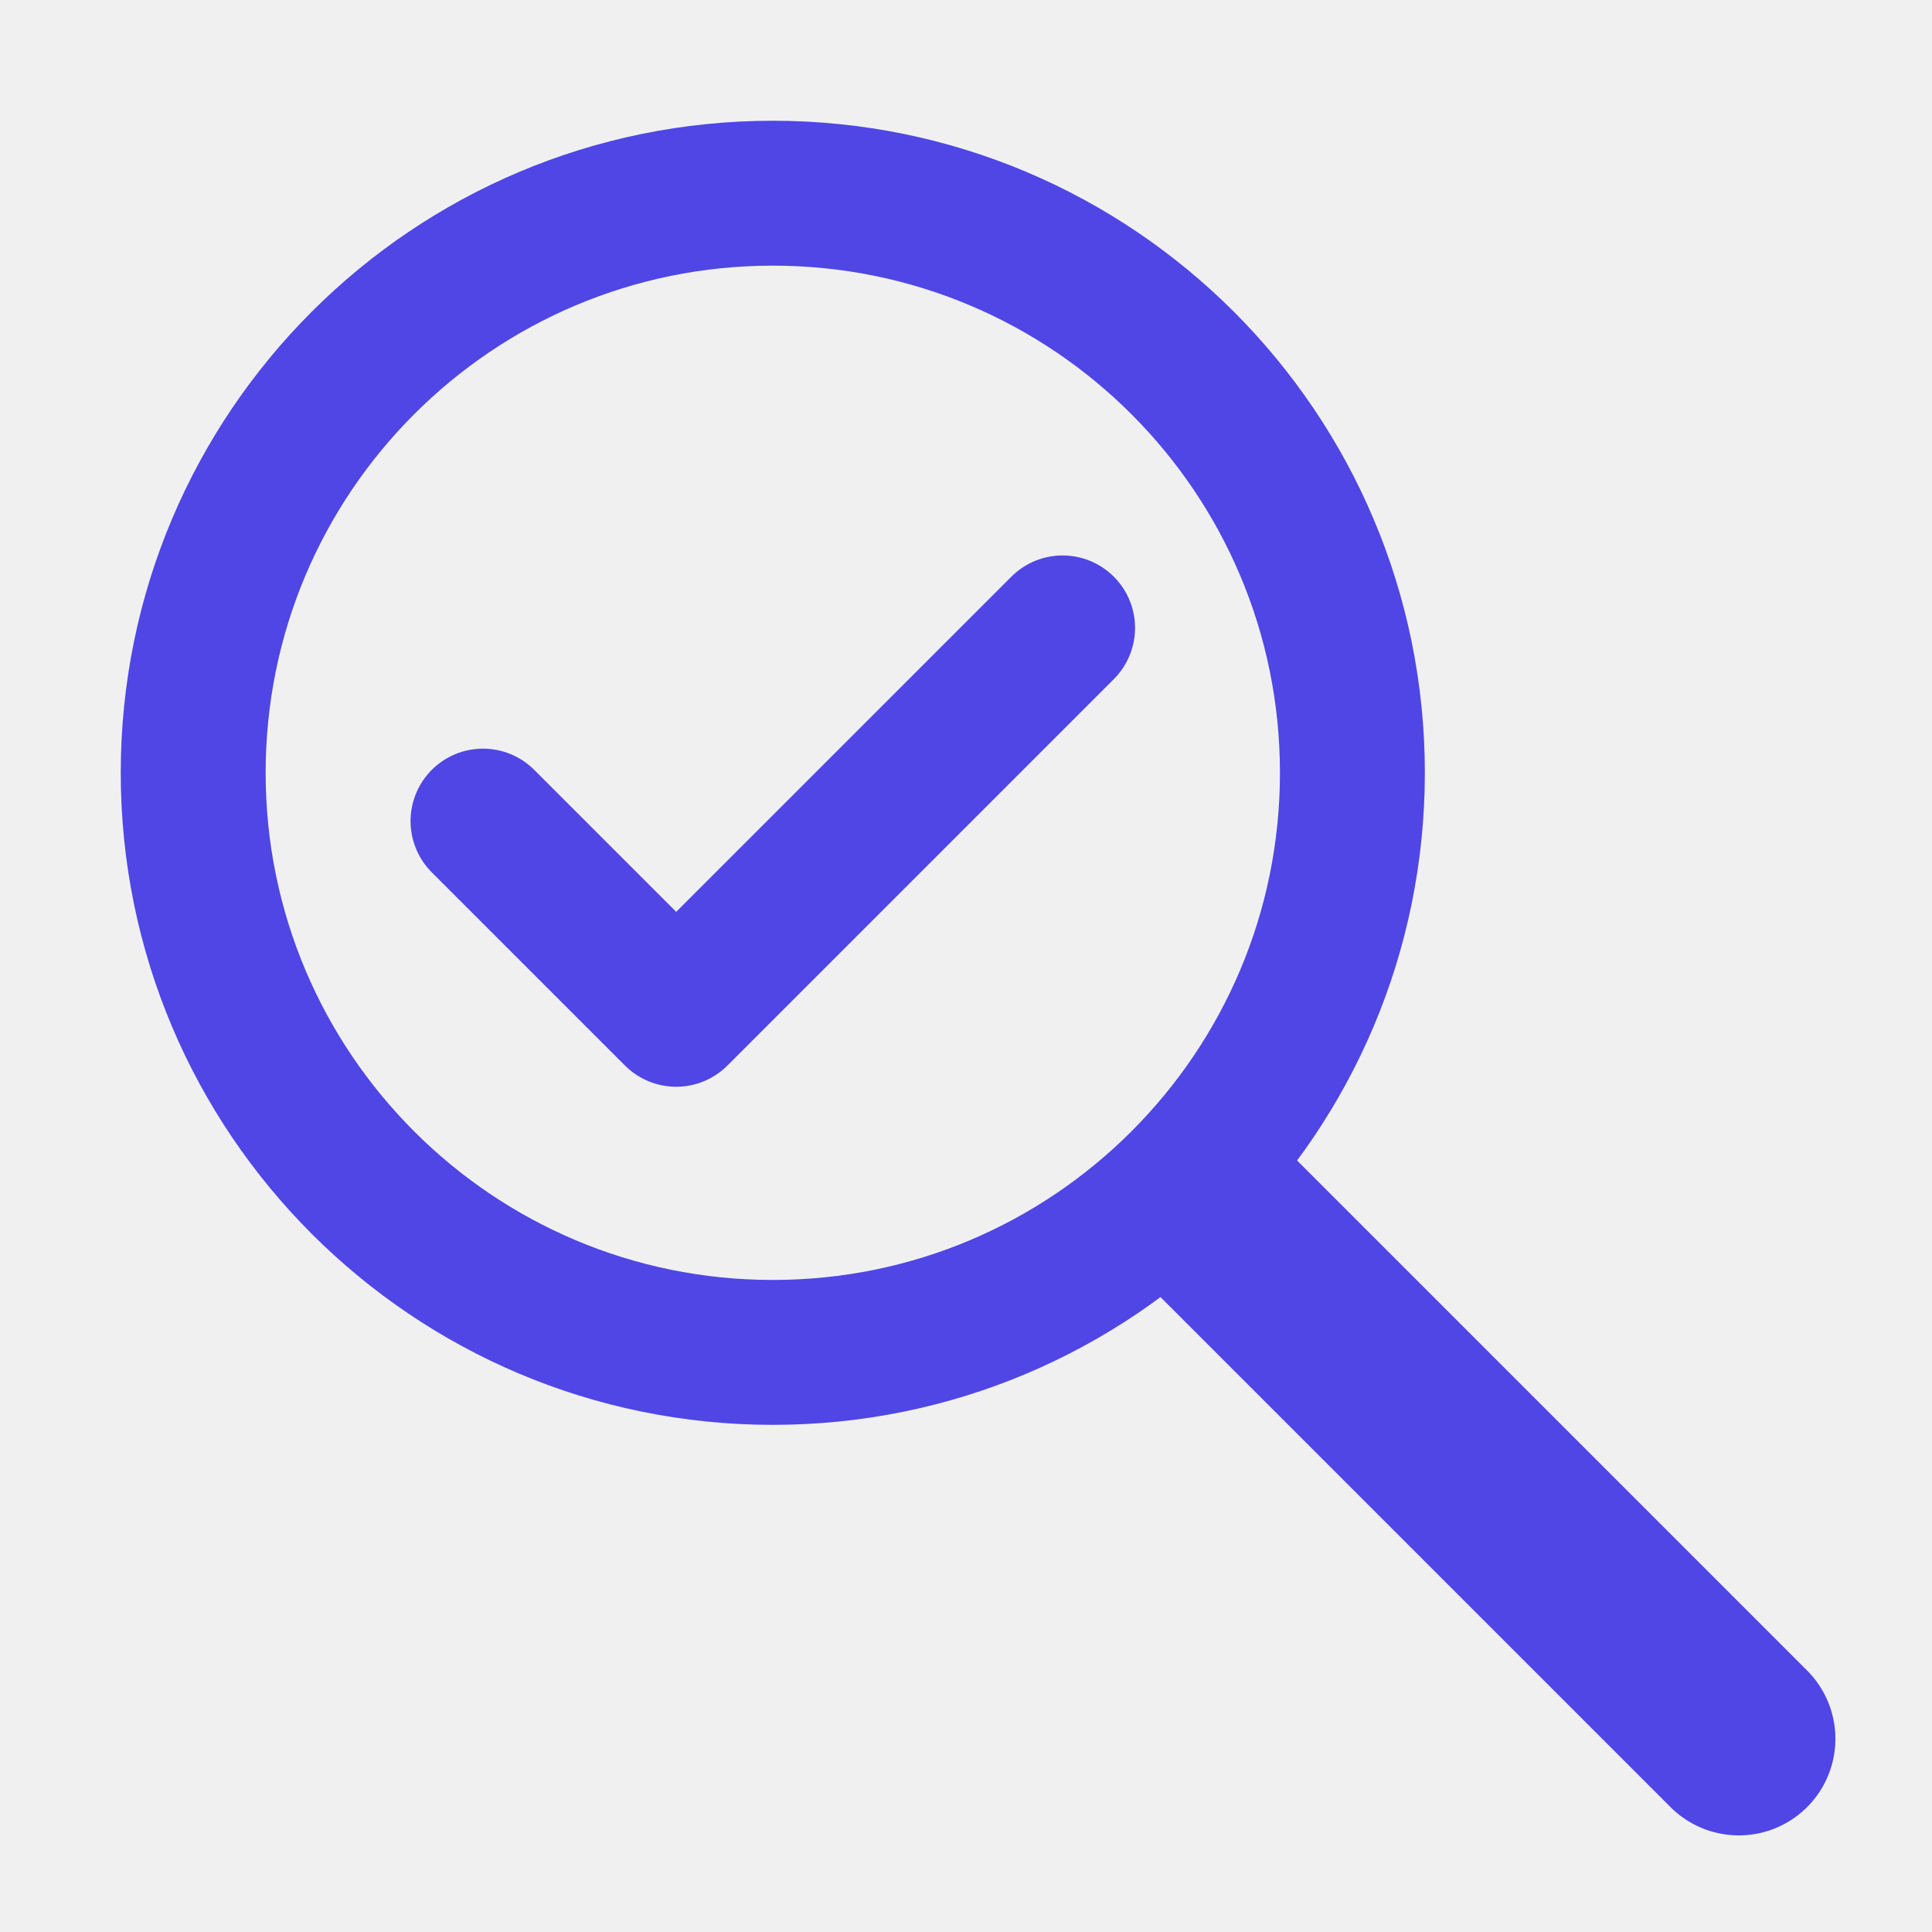
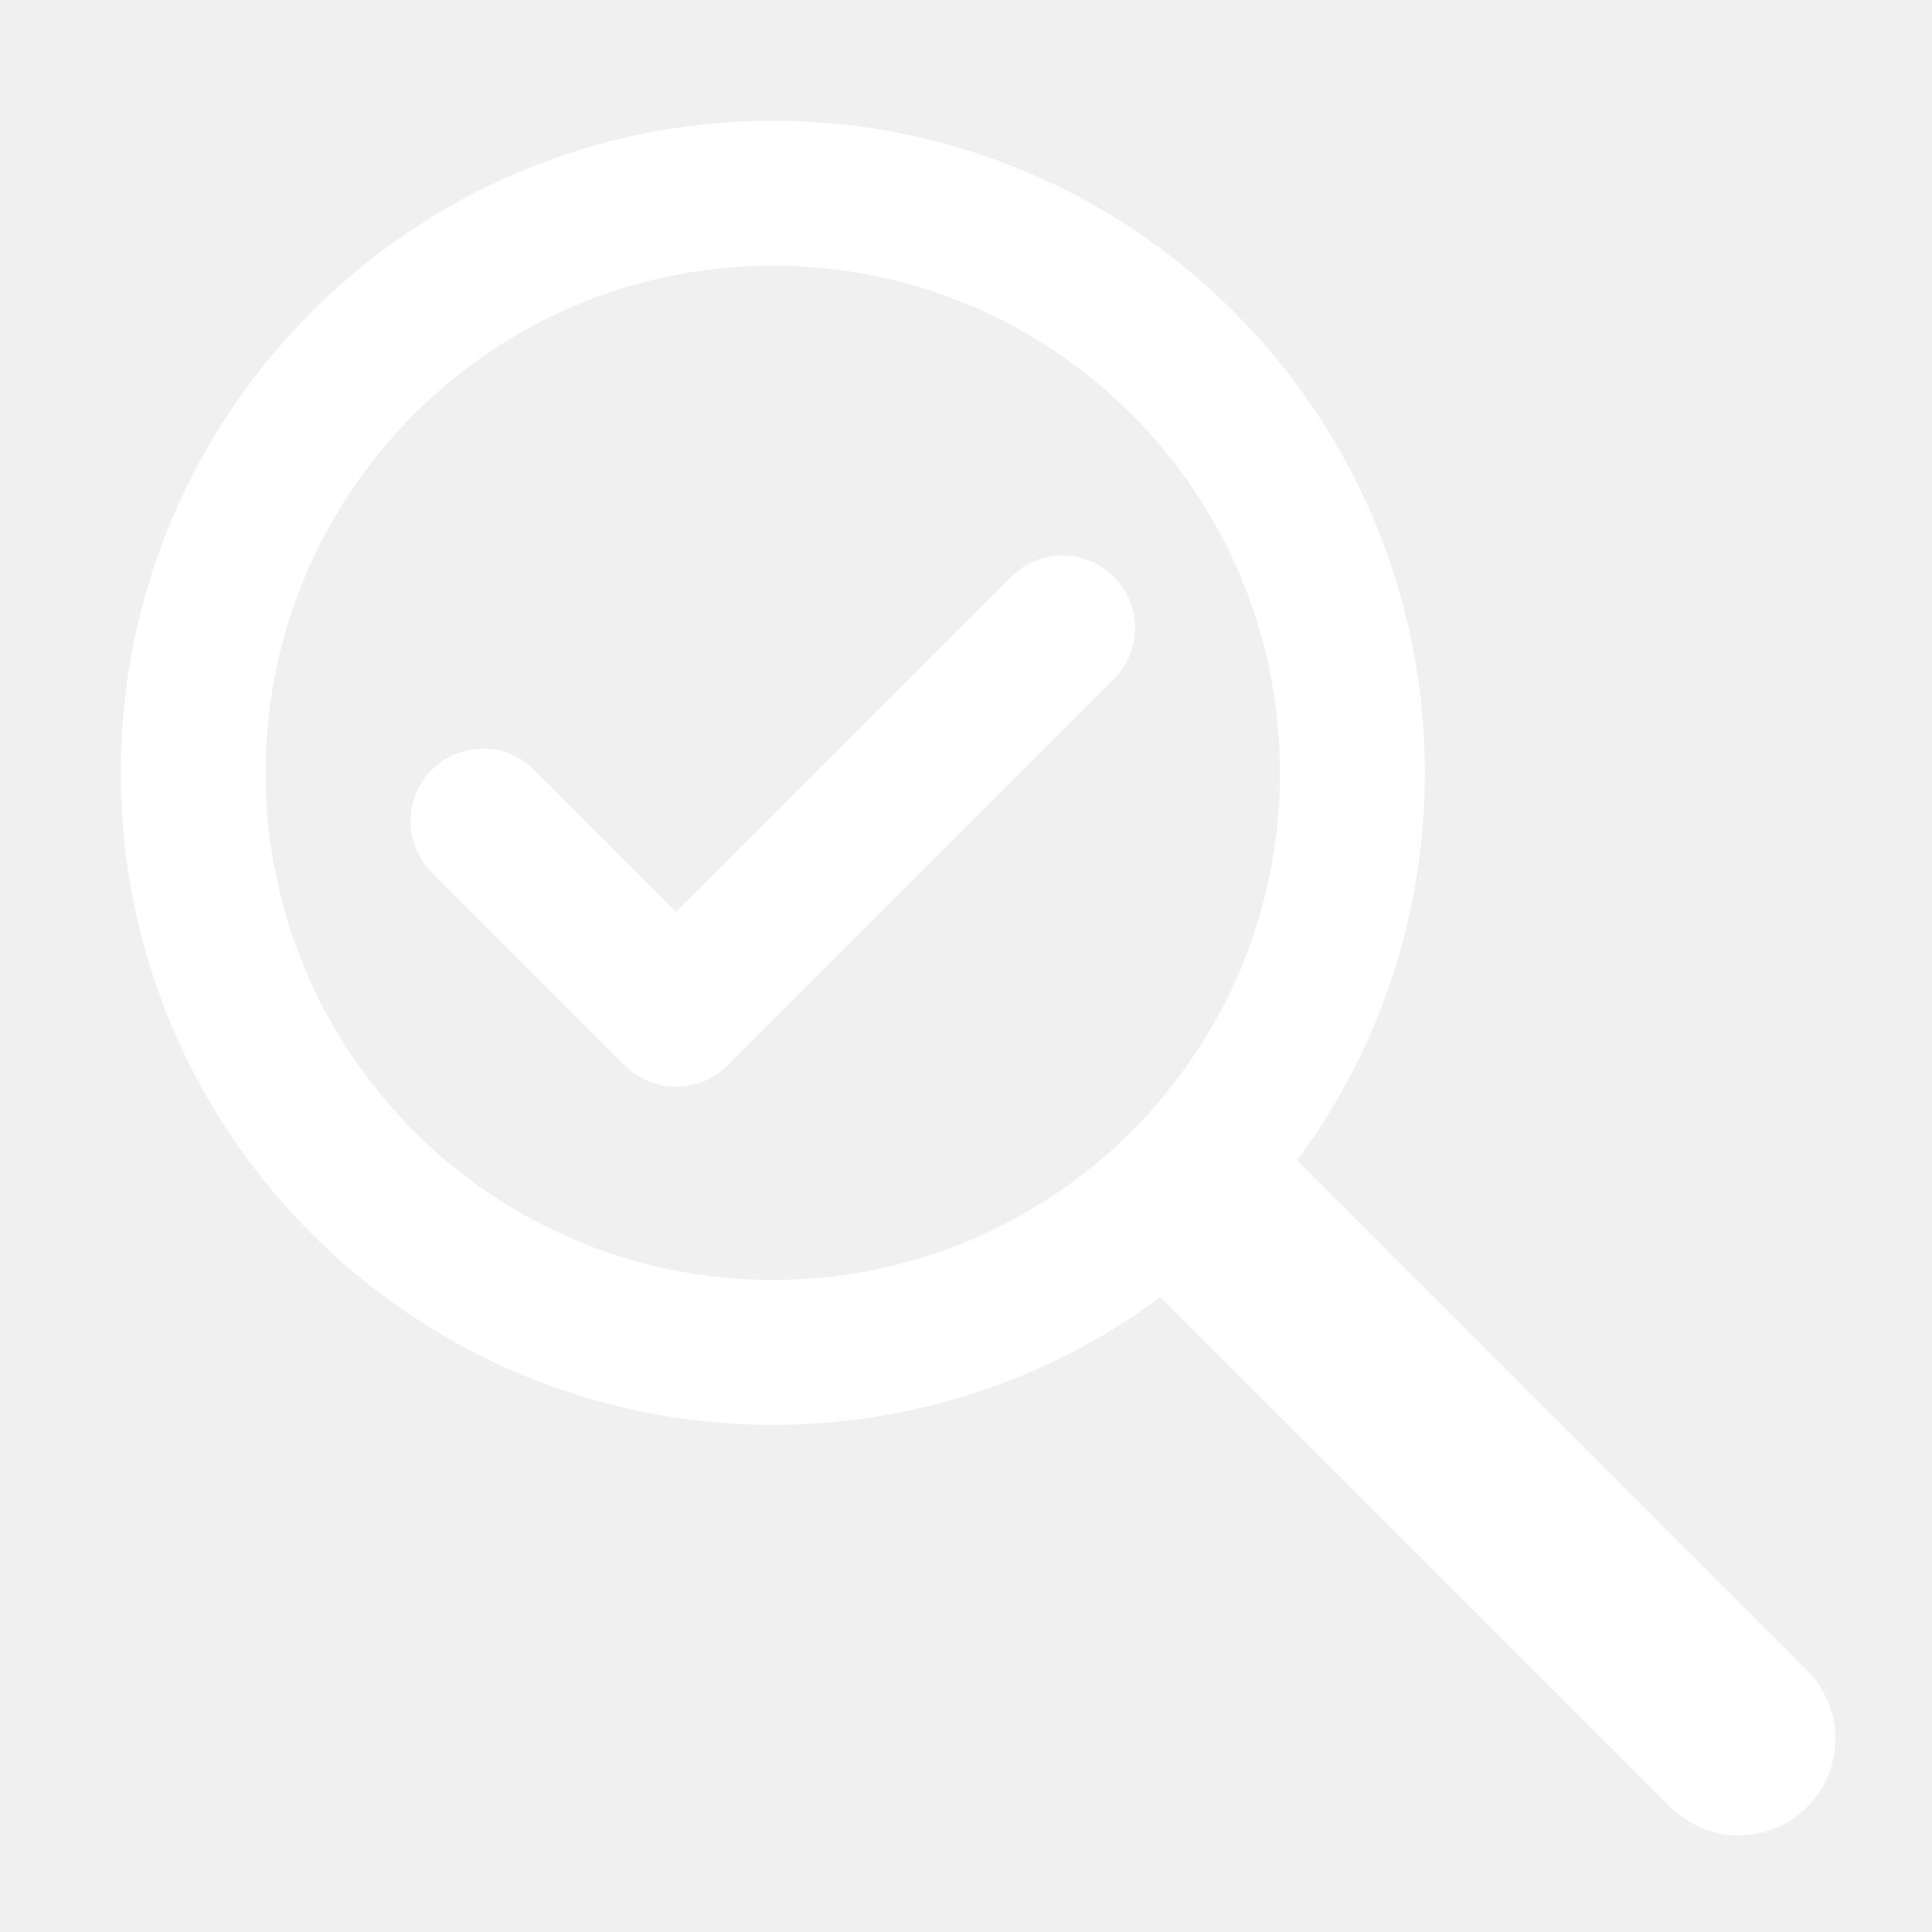
<svg xmlns="http://www.w3.org/2000/svg" viewBox="0 0 40 40" fill="none">
-   <circle cx="16" cy="16" r="12" stroke="#4f46e5" stroke-width="3" fill="none" />
-   <line x1="25" y1="25" x2="36" y2="36" stroke="#4f46e5" stroke-width="4" stroke-linecap="round" />
-   <path d="M10 17l4 4 8-8" stroke="#4f46e5" stroke-width="3" stroke-linecap="round" stroke-linejoin="round" fill="none" />
+   <circle cx="16" cy="16" r="12" stroke="#ffffff" stroke-width="3" fill="none" />
+   <line x1="25" y1="25" x2="36" y2="36" stroke="#ffffff" stroke-width="4" stroke-linecap="round" />
+   <path d="M10 17l4 4 8-8" stroke="#ffffff" stroke-width="3" stroke-linecap="round" stroke-linejoin="round" fill="none" />
</svg>
